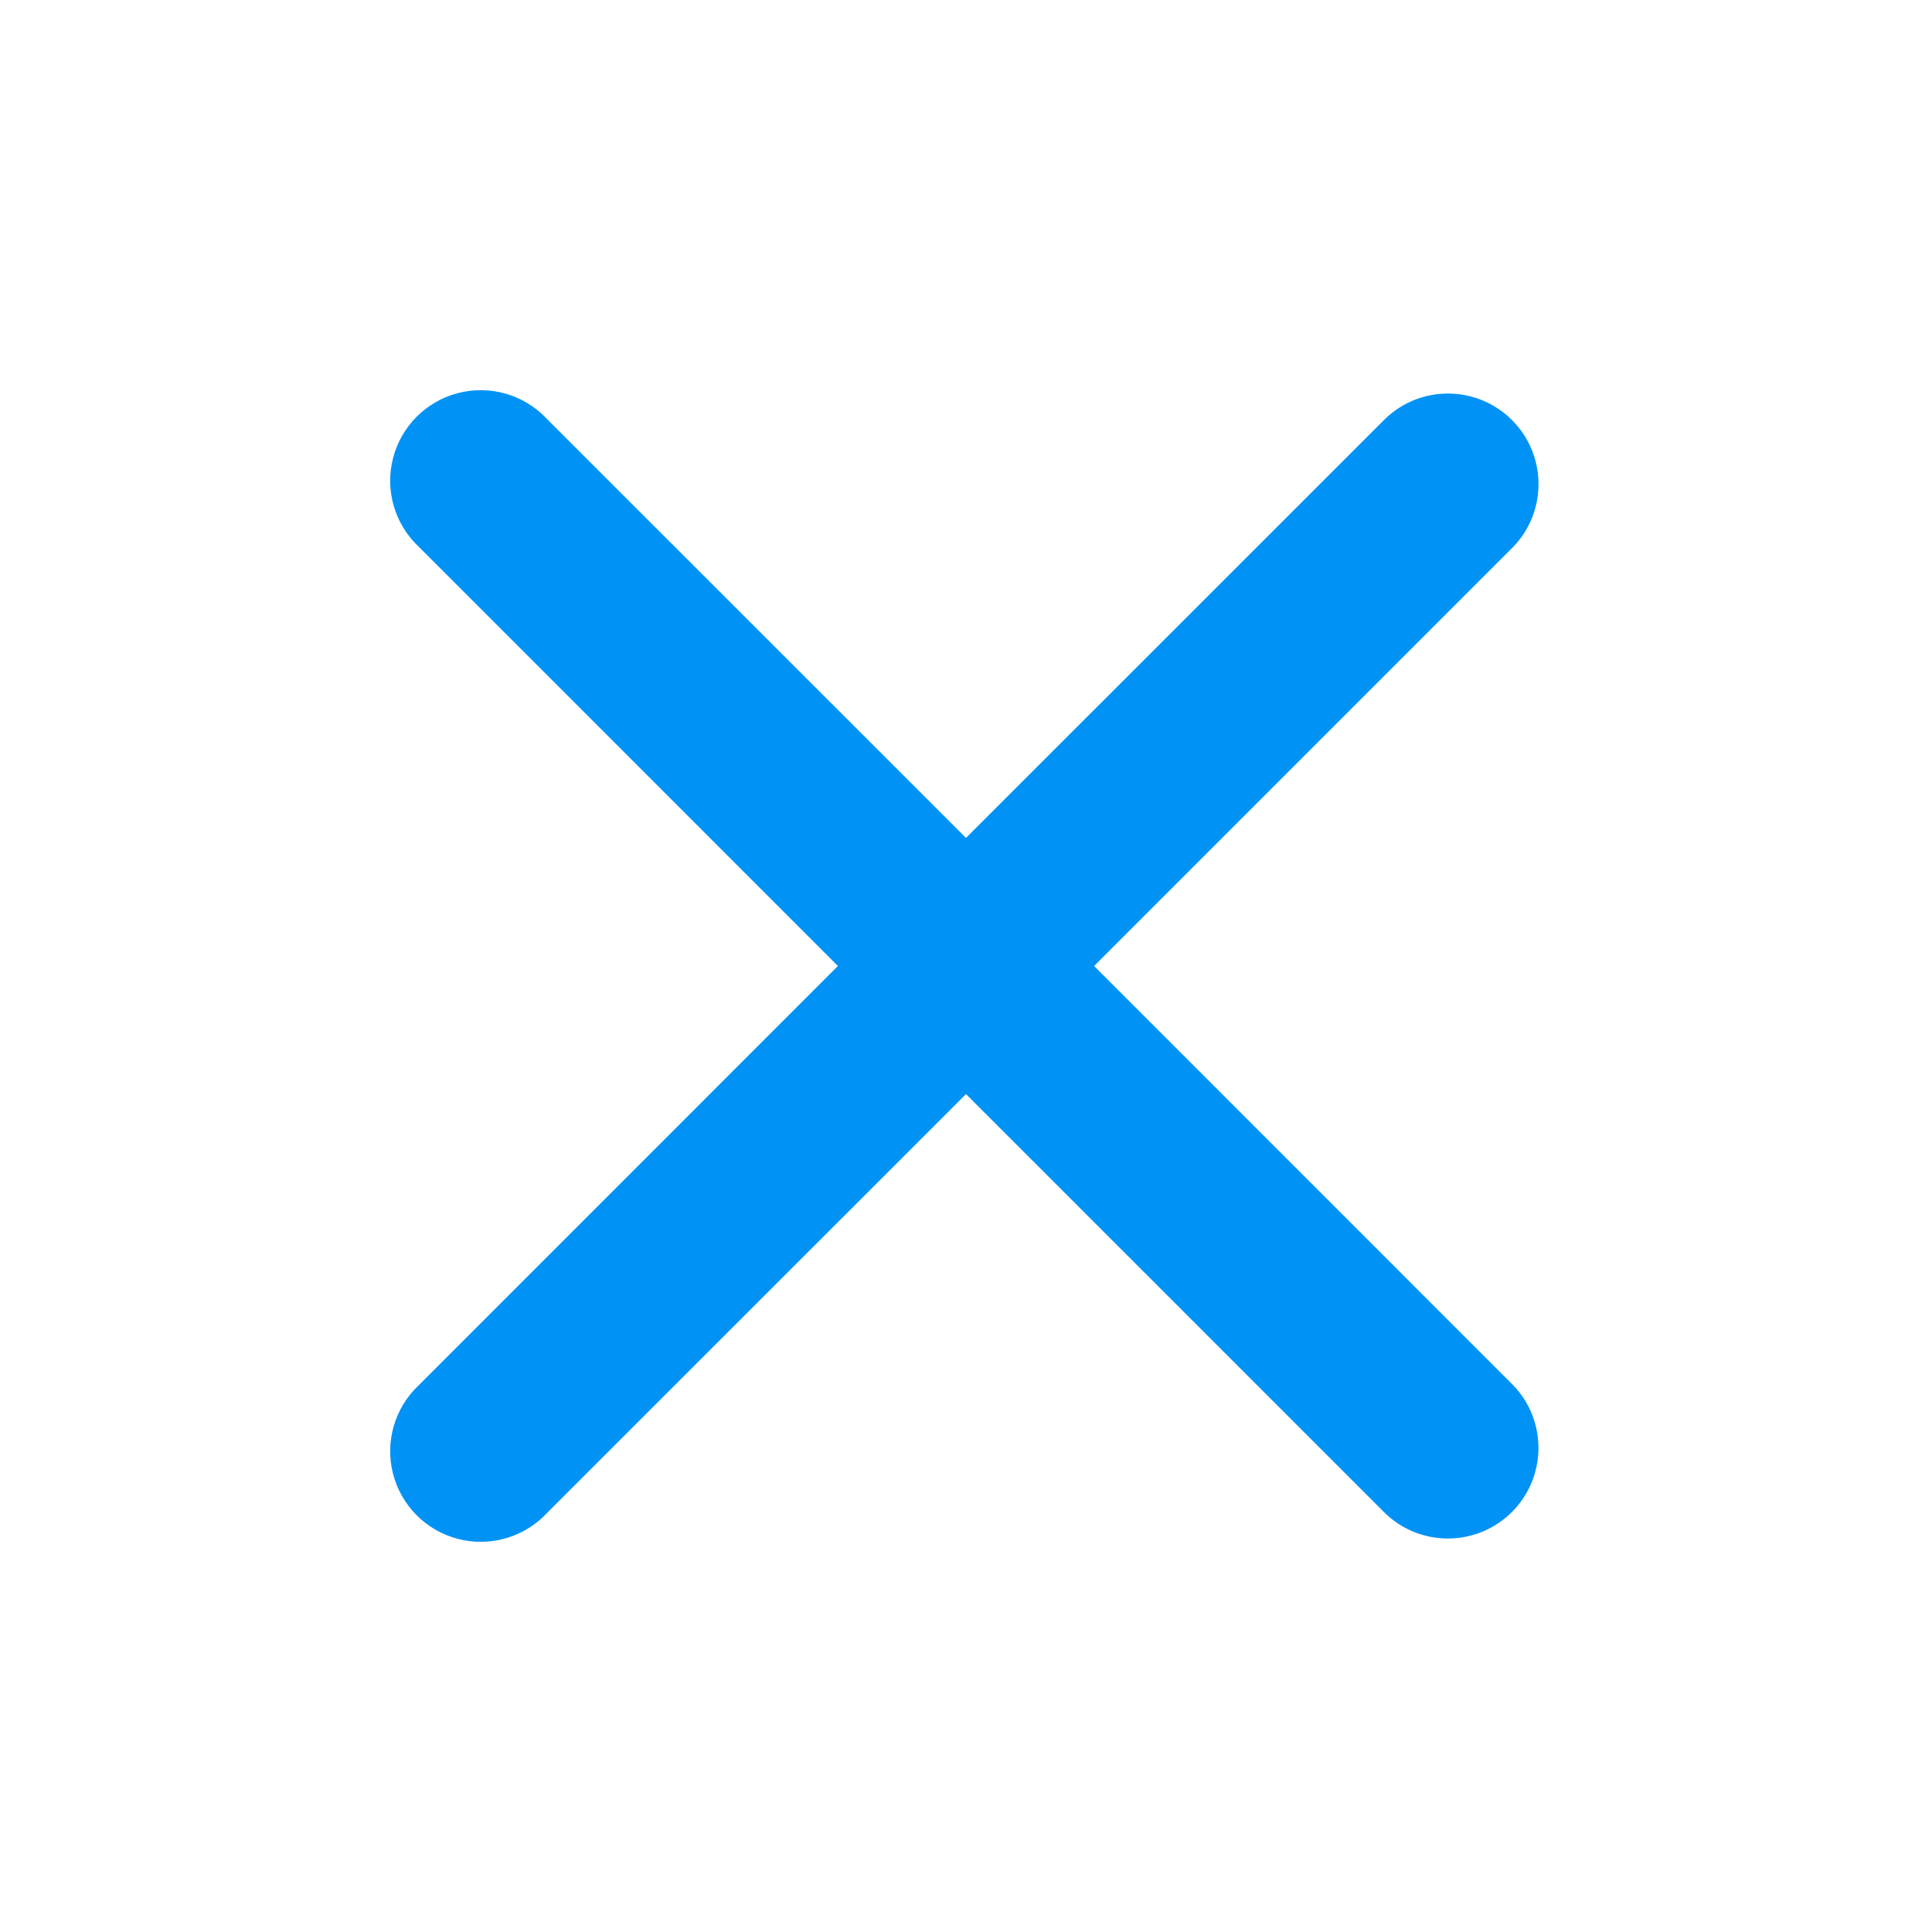
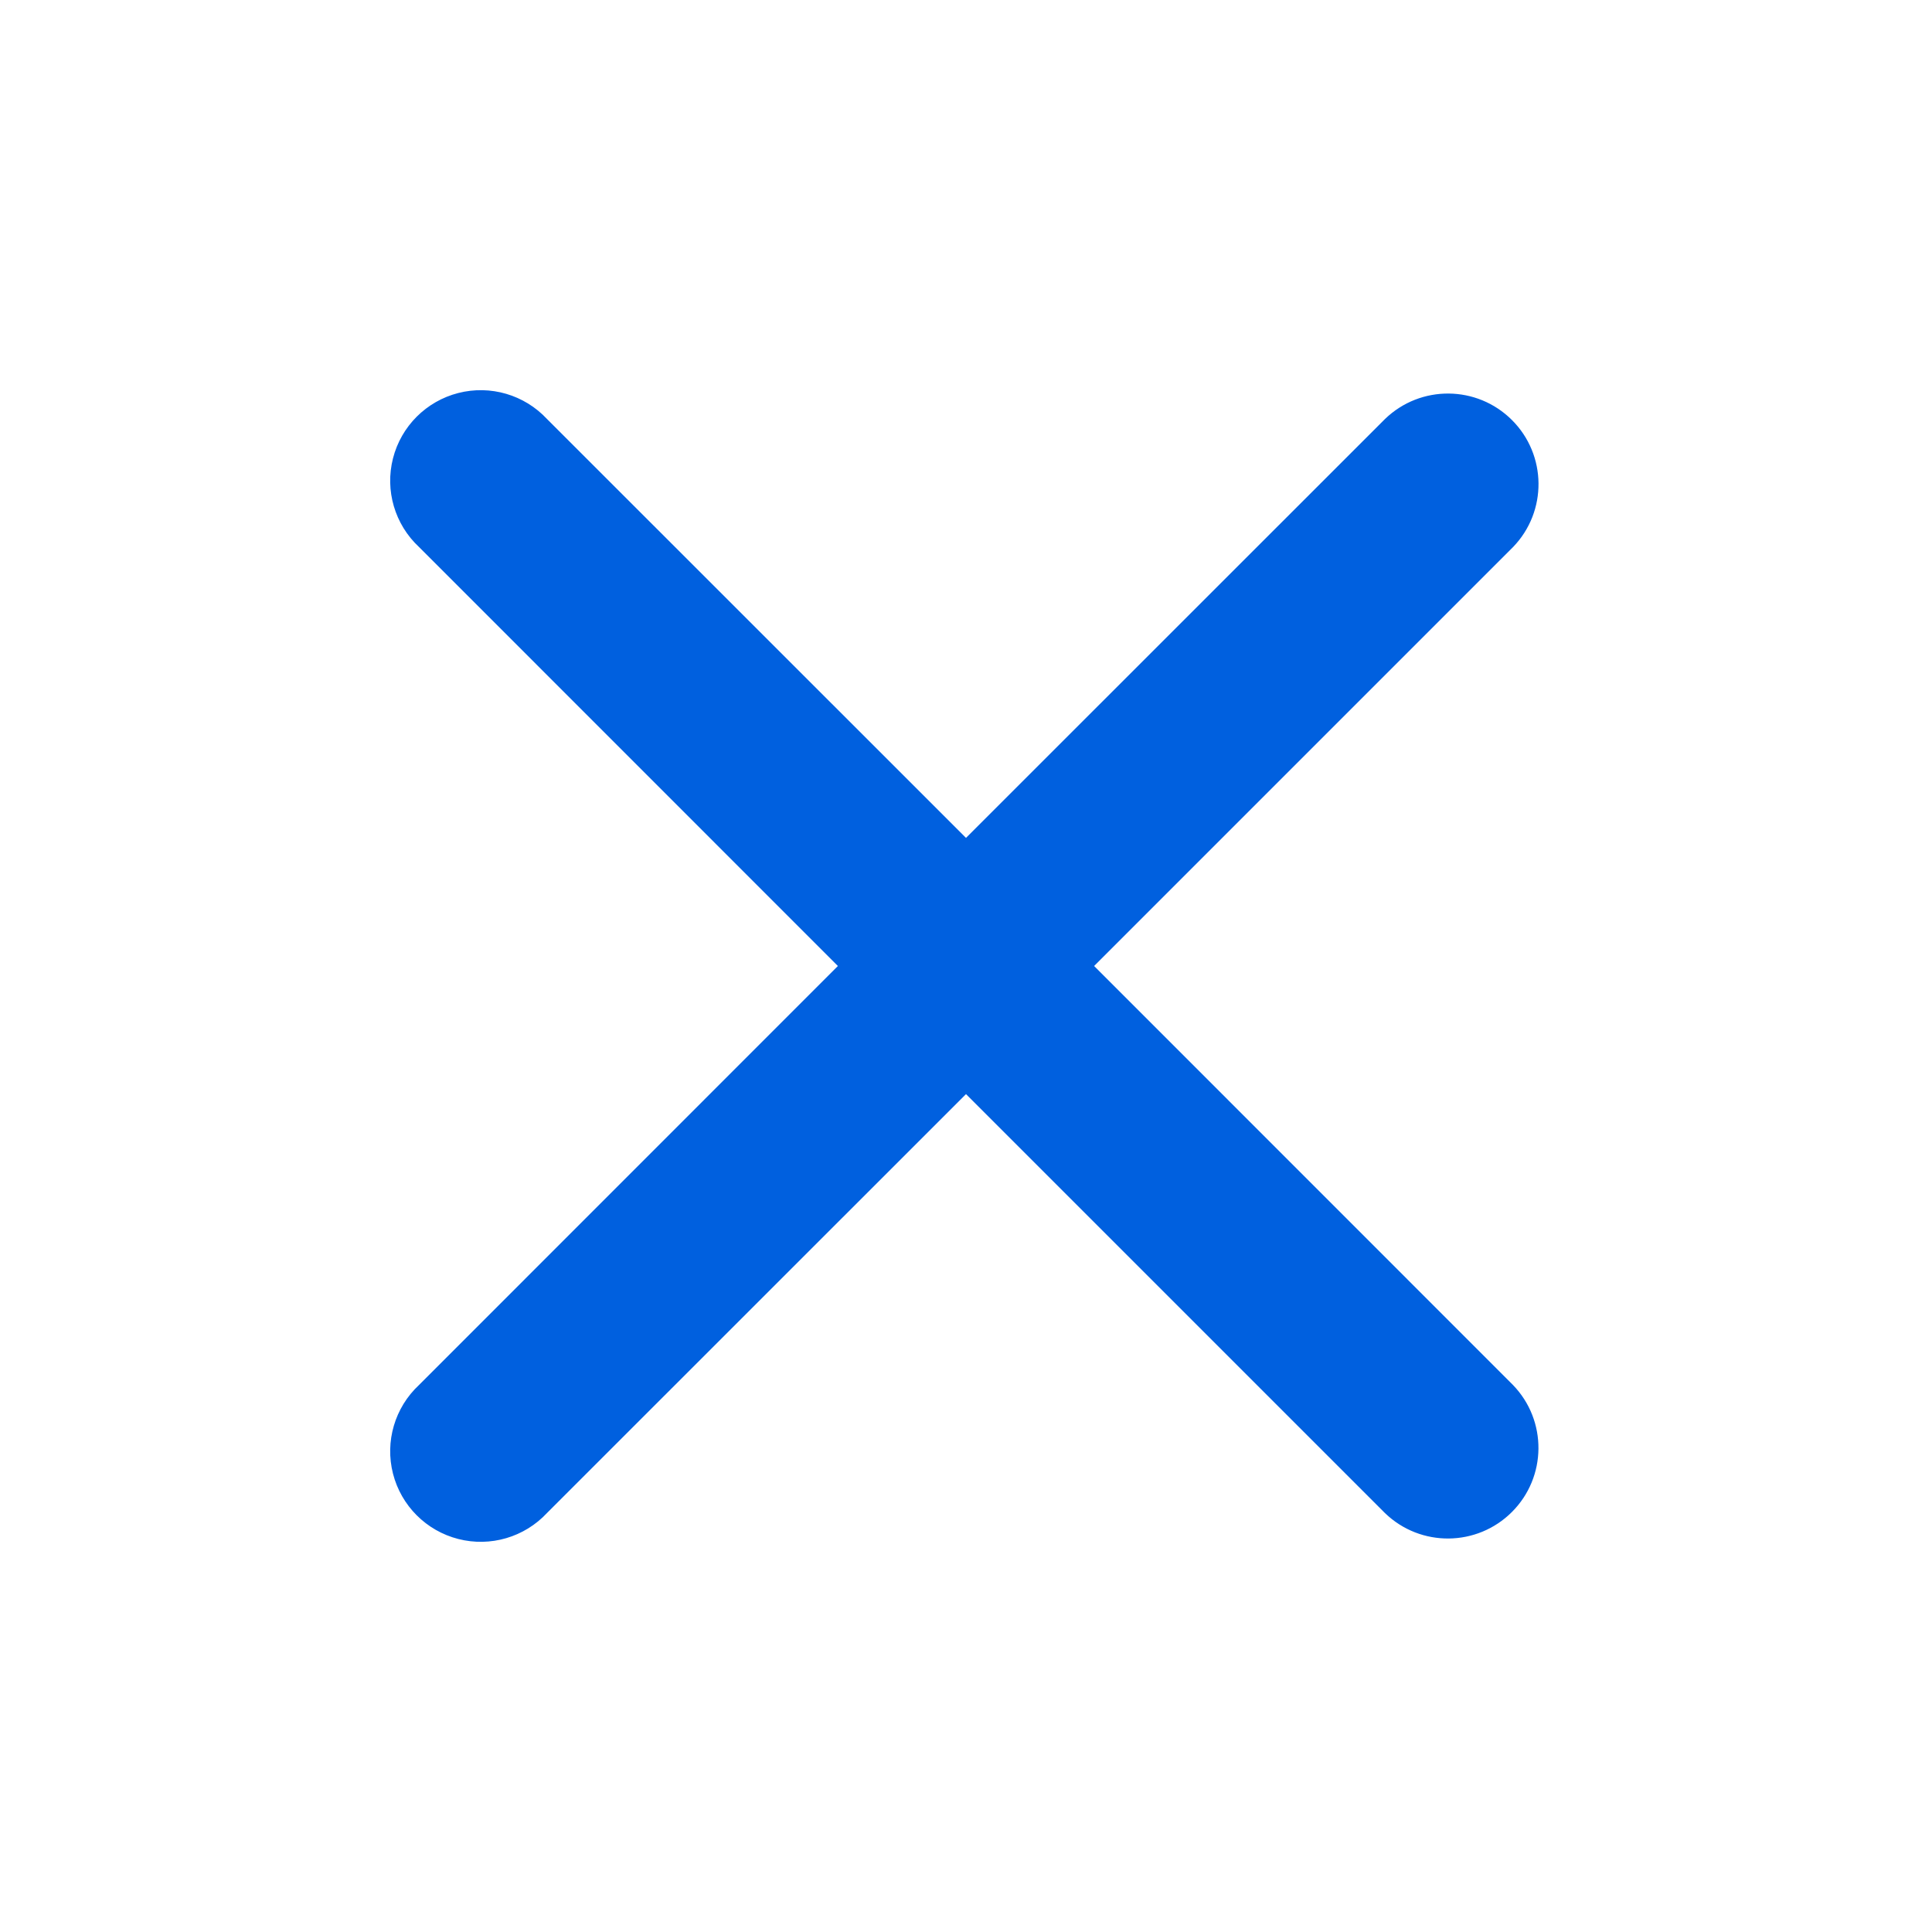
<svg xmlns="http://www.w3.org/2000/svg" width="16" height="16" viewBox="0 0 16 16">
-   <path fill="#0093F5" d="M9.061 8l3.47-3.47a.75.75 0 0 0-1.061-1.06L8 6.939 4.53 3.47a.75.75 0 1 0-1.06 1.06L6.939 8 3.47 11.47a.75.75 0 1 0 1.06 1.06L8 9.061l3.47 3.47a.75.75 0 0 0 1.06-1.061z" />
+   <path fill="#0060df" d="M9.061 8l3.47-3.47a.75.75 0 0 0-1.061-1.06L8 6.939 4.53 3.47a.75.75 0 1 0-1.06 1.06L6.939 8 3.47 11.47a.75.75 0 1 0 1.06 1.06L8 9.061l3.47 3.47a.75.75 0 0 0 1.06-1.061z" />
</svg>
